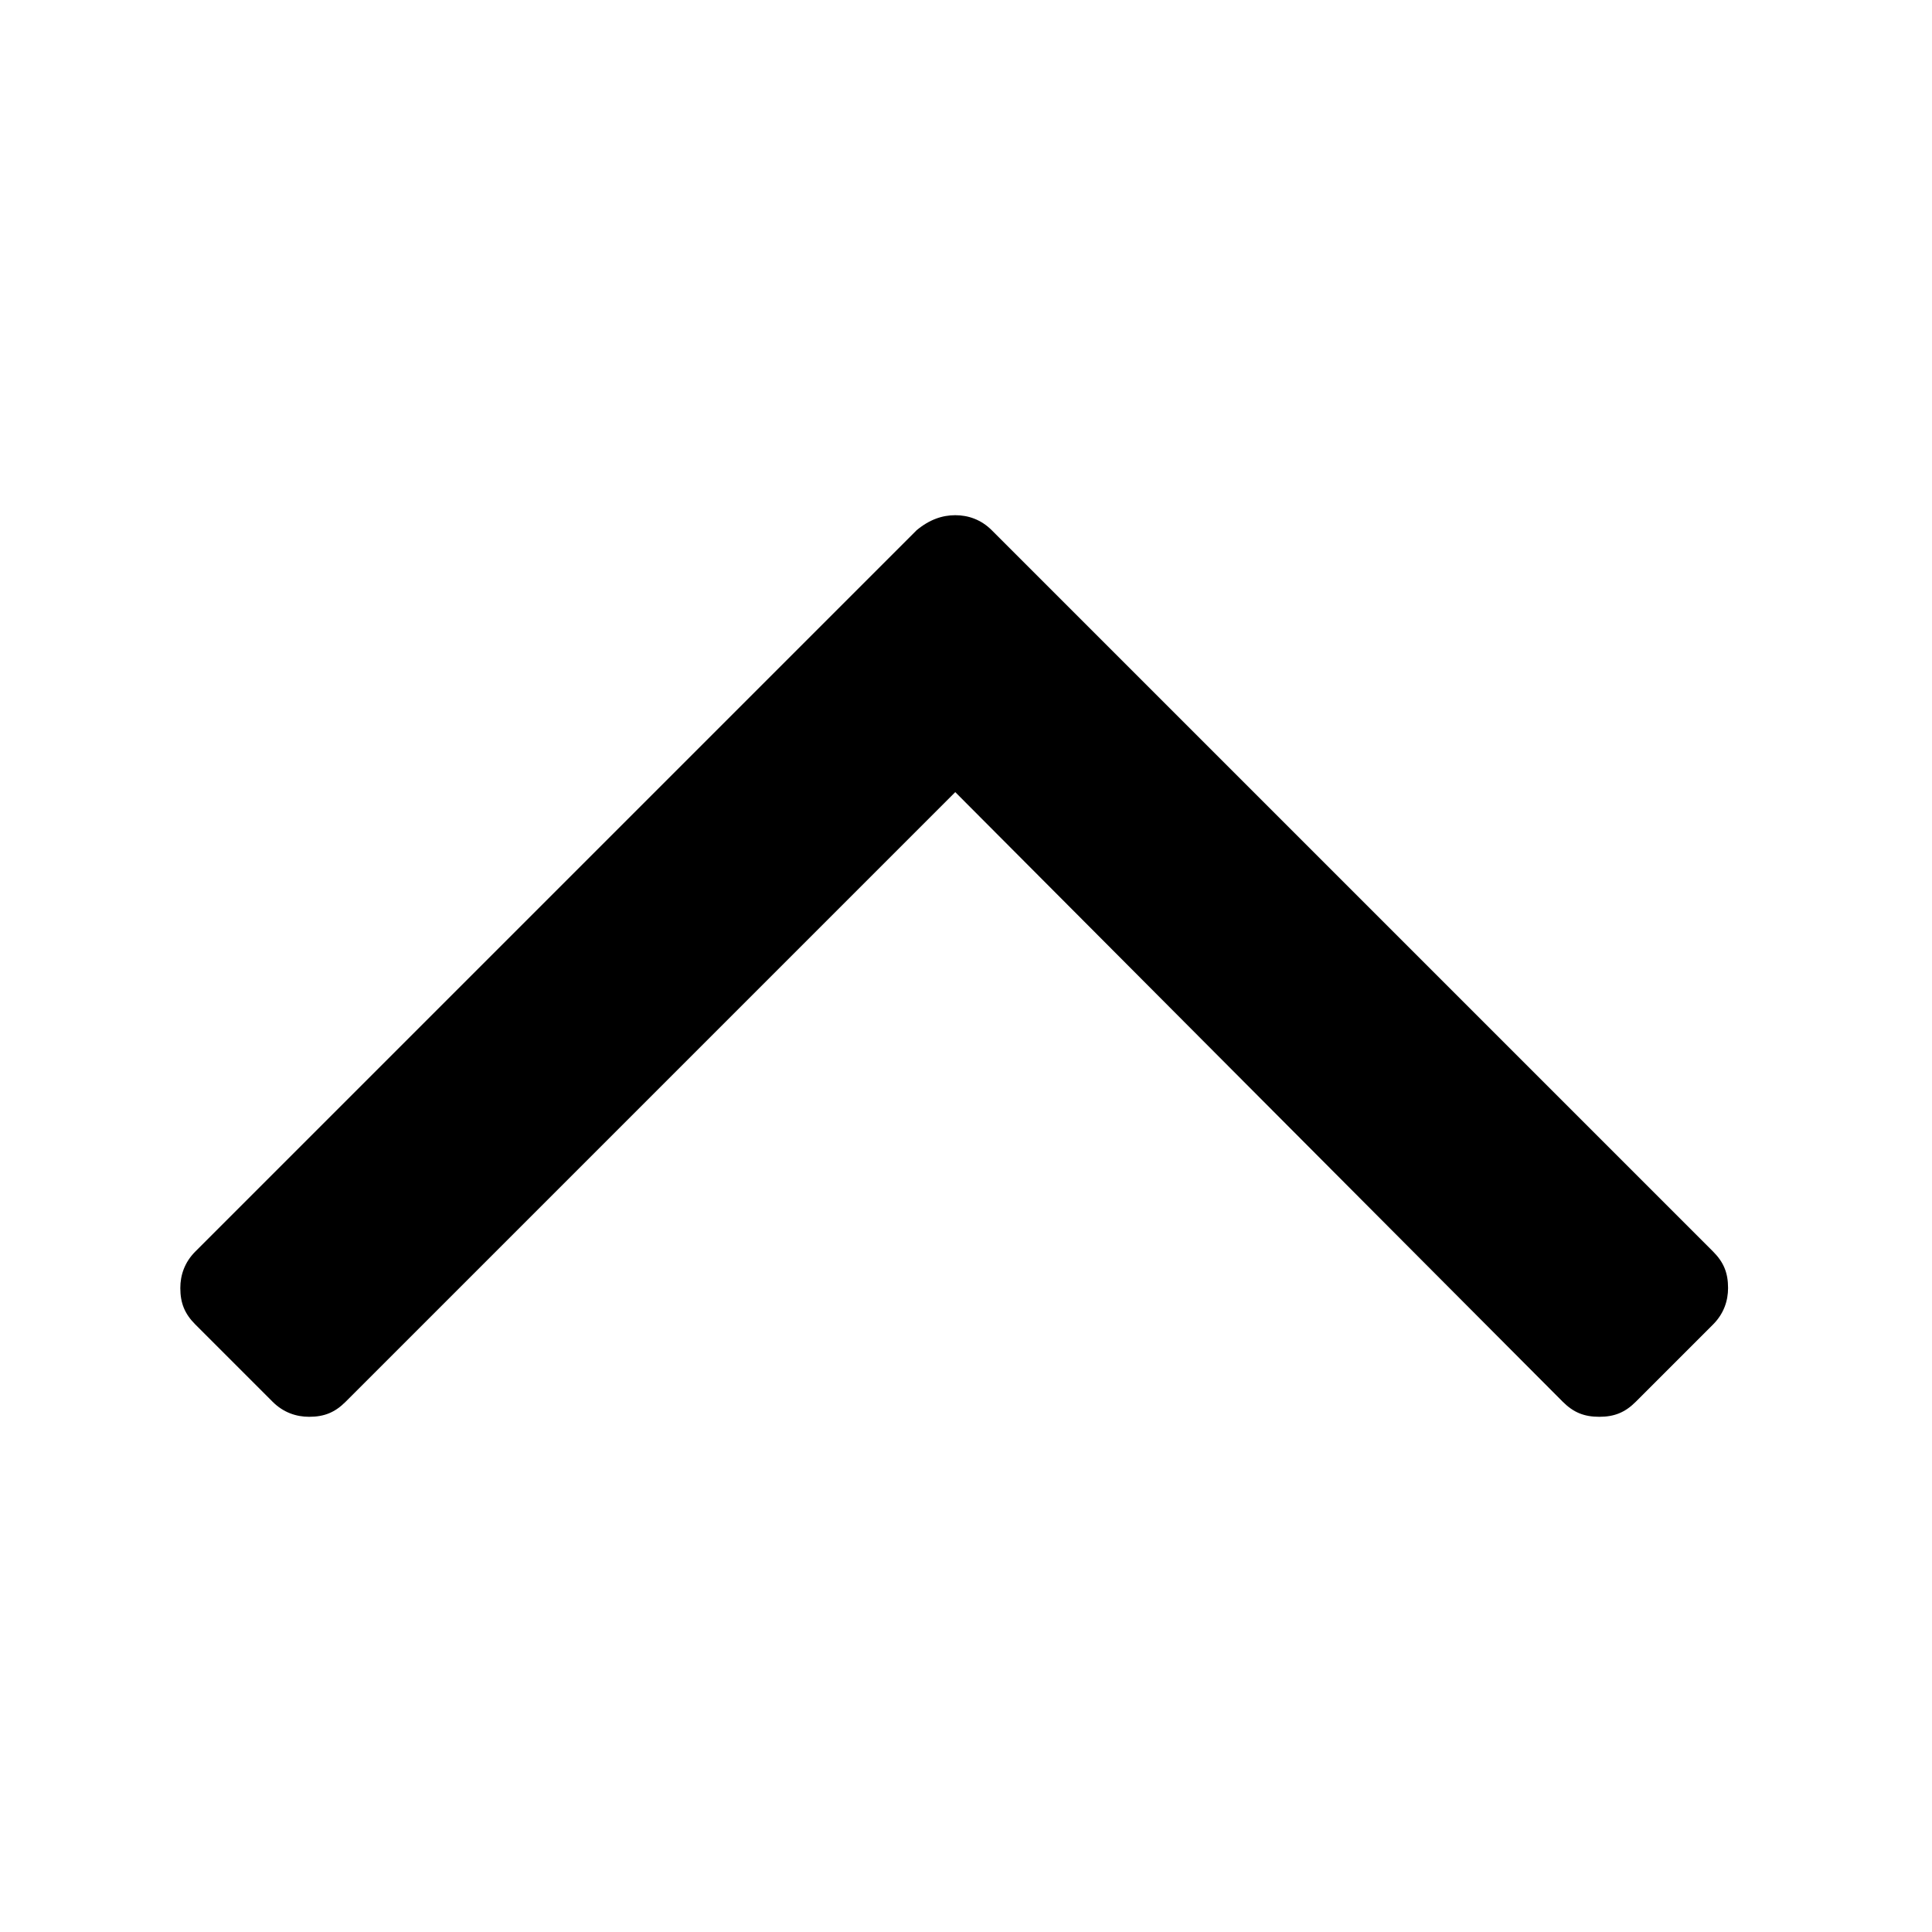
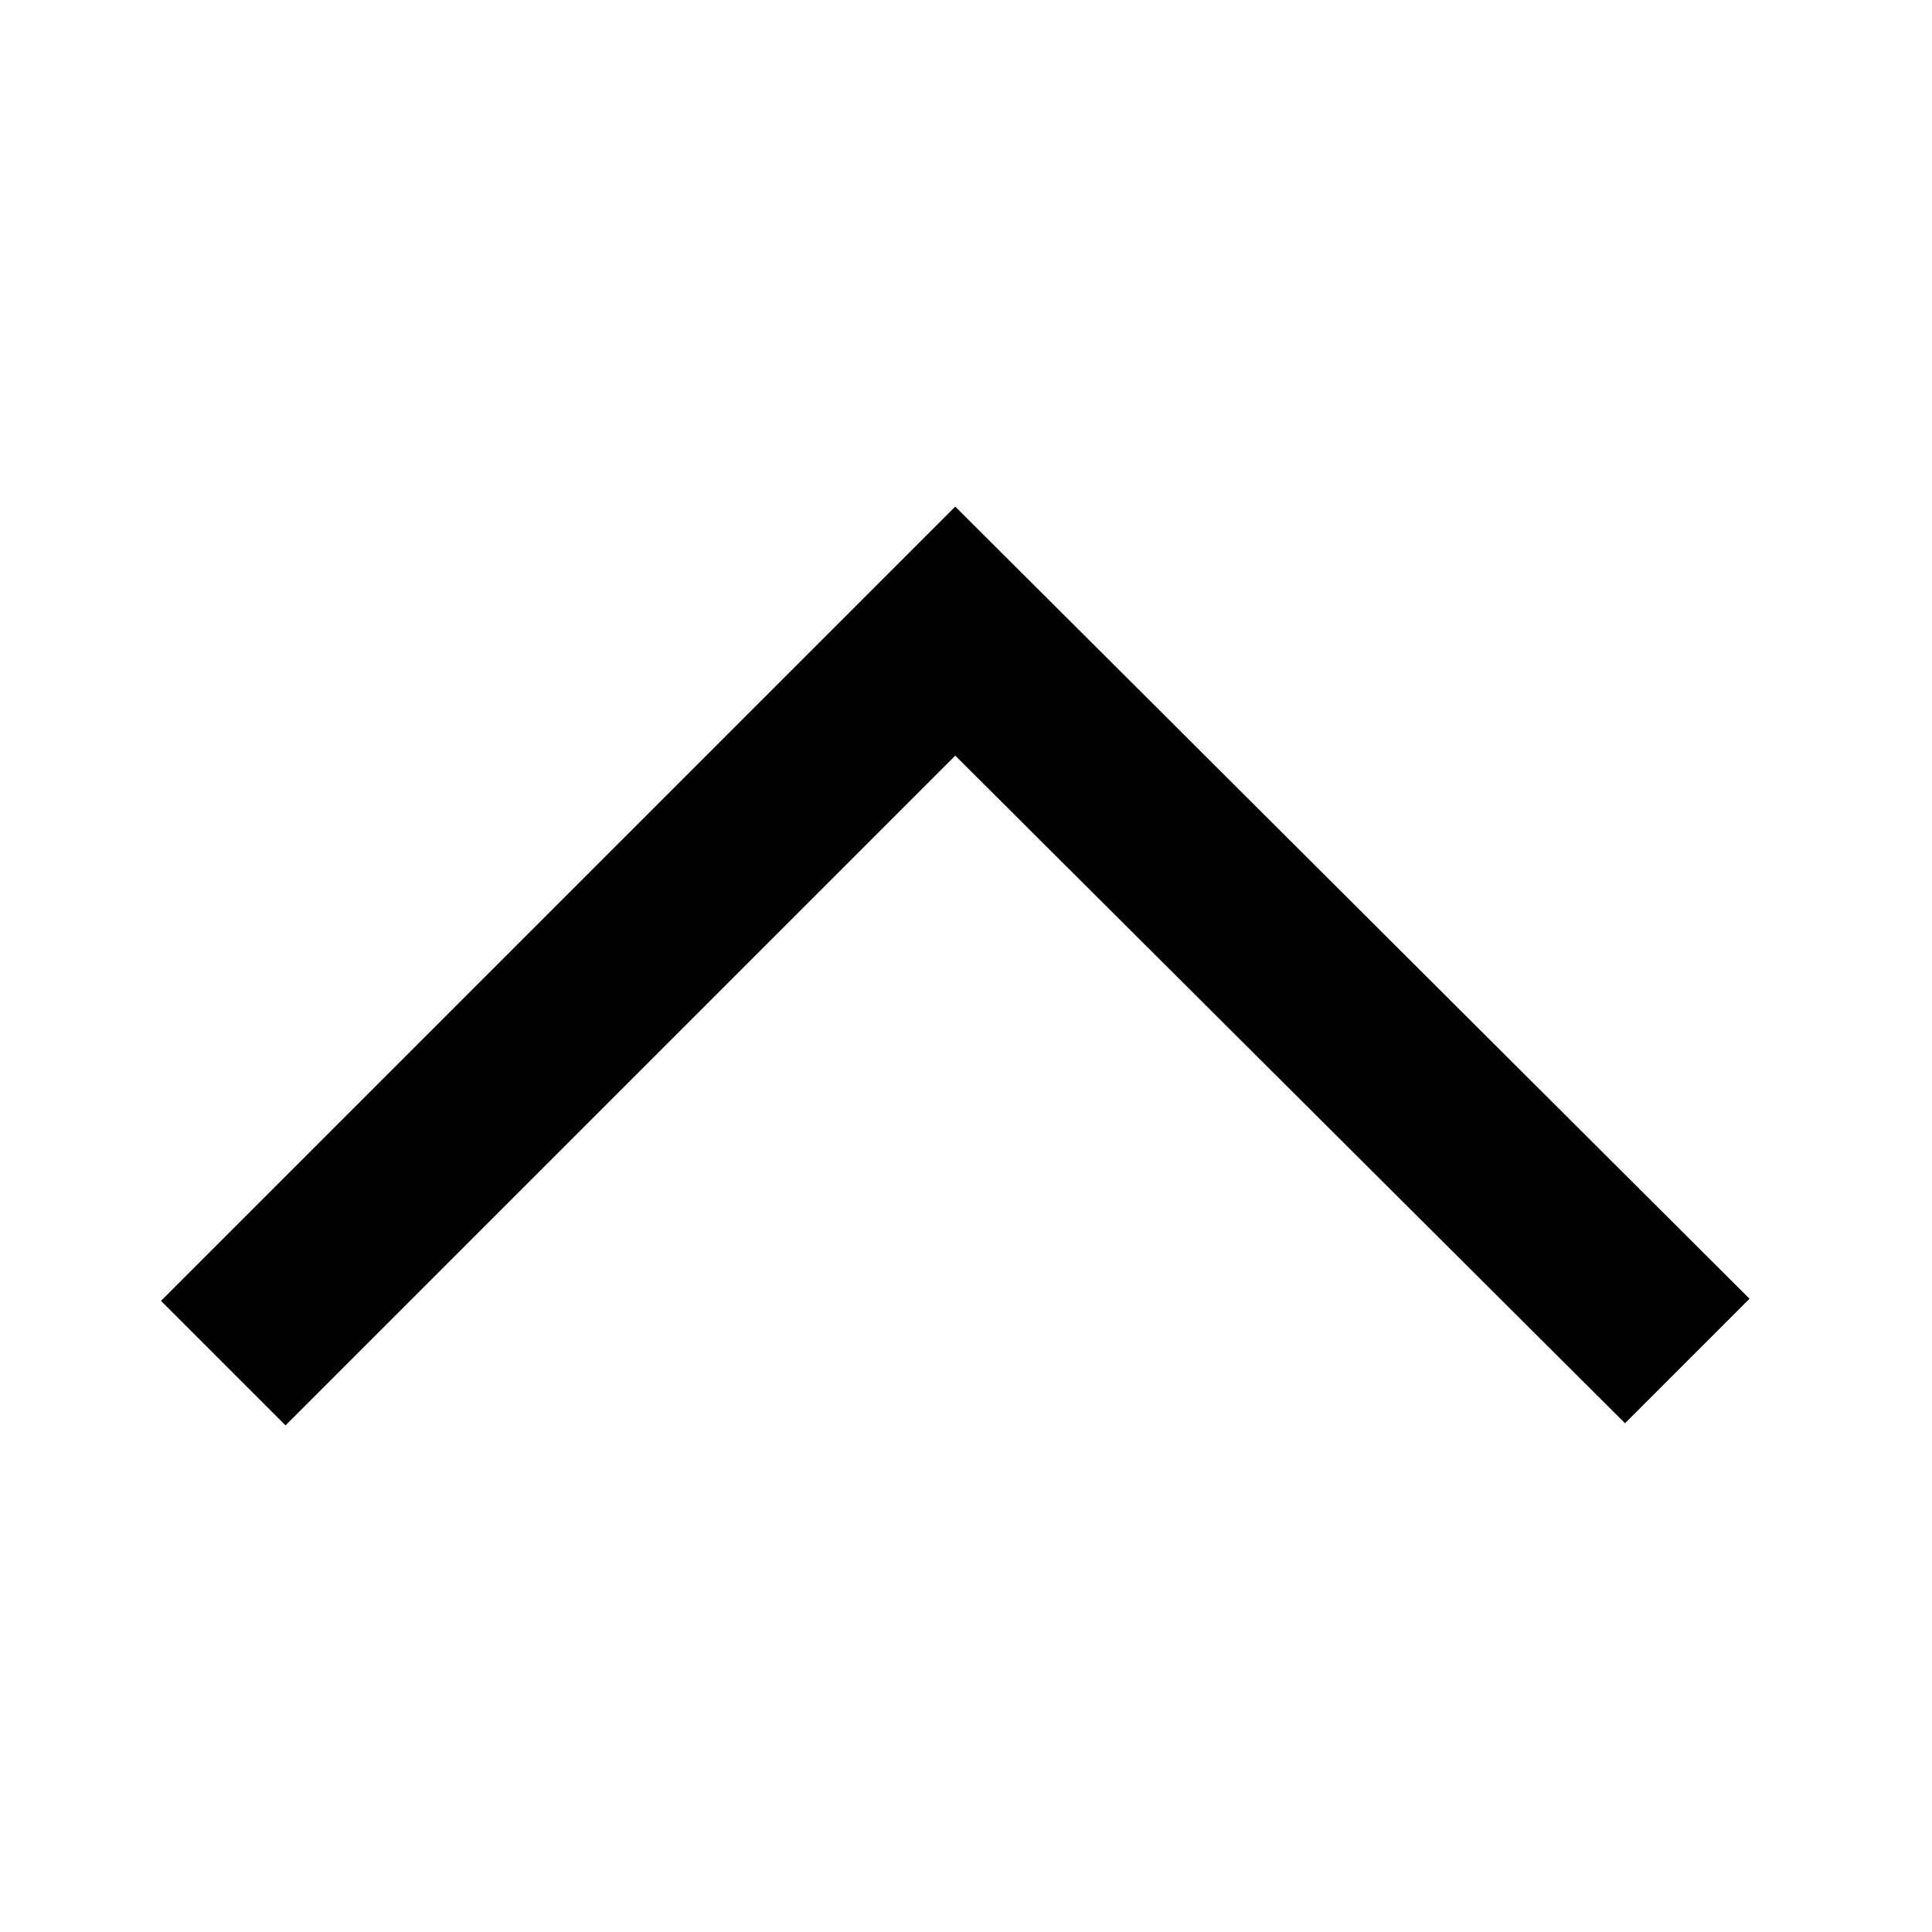
<svg xmlns="http://www.w3.org/2000/svg" version="1.1" id="icons" x="0px" y="0px" viewBox="0 0 90 90" enable-background="new 0 0 90 90" xml:space="preserve">
-   <g>
-     <path d="M44.5,24c0.6,0,1.2,0.2,1.7,0.7l33.6,33.6c0.5,0.5,0.7,1,0.7,1.7c0,0.6-0.2,1.2-0.7,1.7l-3.6,3.6c-0.5,0.5-1,0.7-1.7,0.7   s-1.2-0.2-1.7-0.7L44.5,36.9L16.1,65.3c-0.5,0.5-1,0.7-1.7,0.7c-0.6,0-1.2-0.2-1.7-0.7l-3.6-3.6c-0.5-0.5-0.7-1-0.7-1.7   c0-0.6,0.2-1.2,0.7-1.7l33.6-33.6C43.3,24.2,43.9,24,44.5,24z" />
-   </g>
+   <path d="M44.5,35.2l31.2,31.1l5.8-5.8l-37-36.9l-37,37l5.8,5.8L44.5,35.2z" />
</svg>
